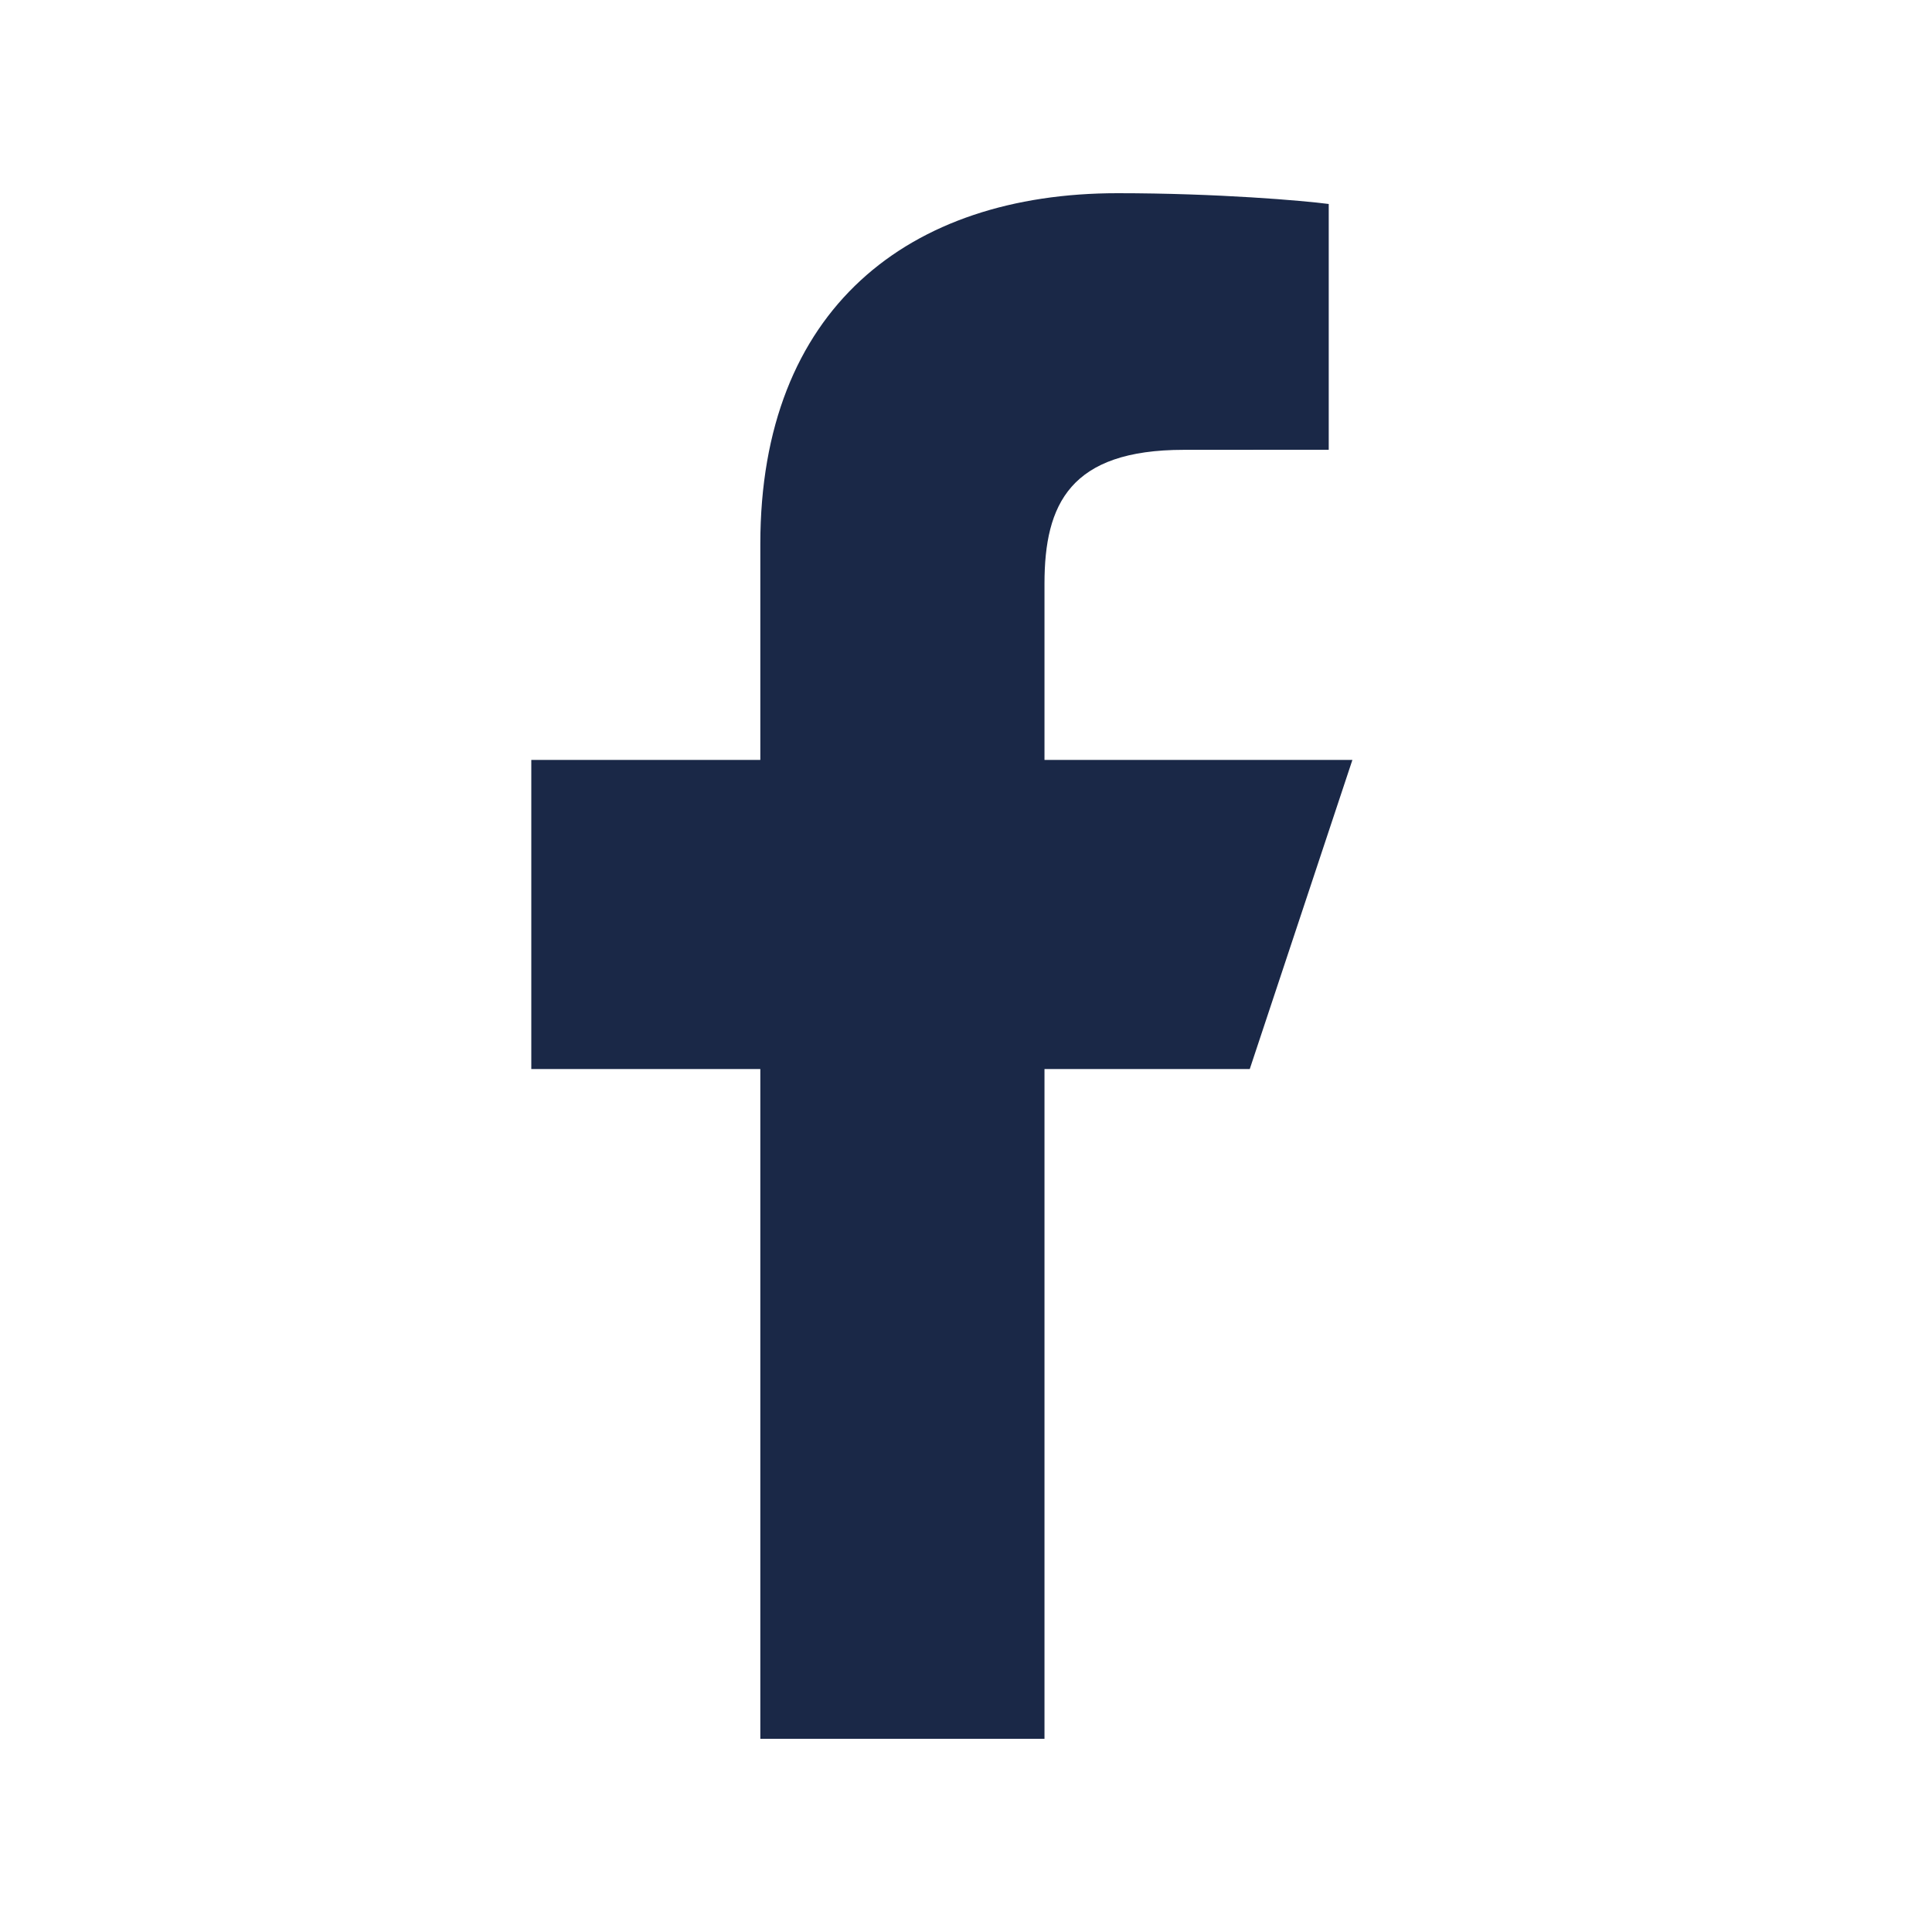
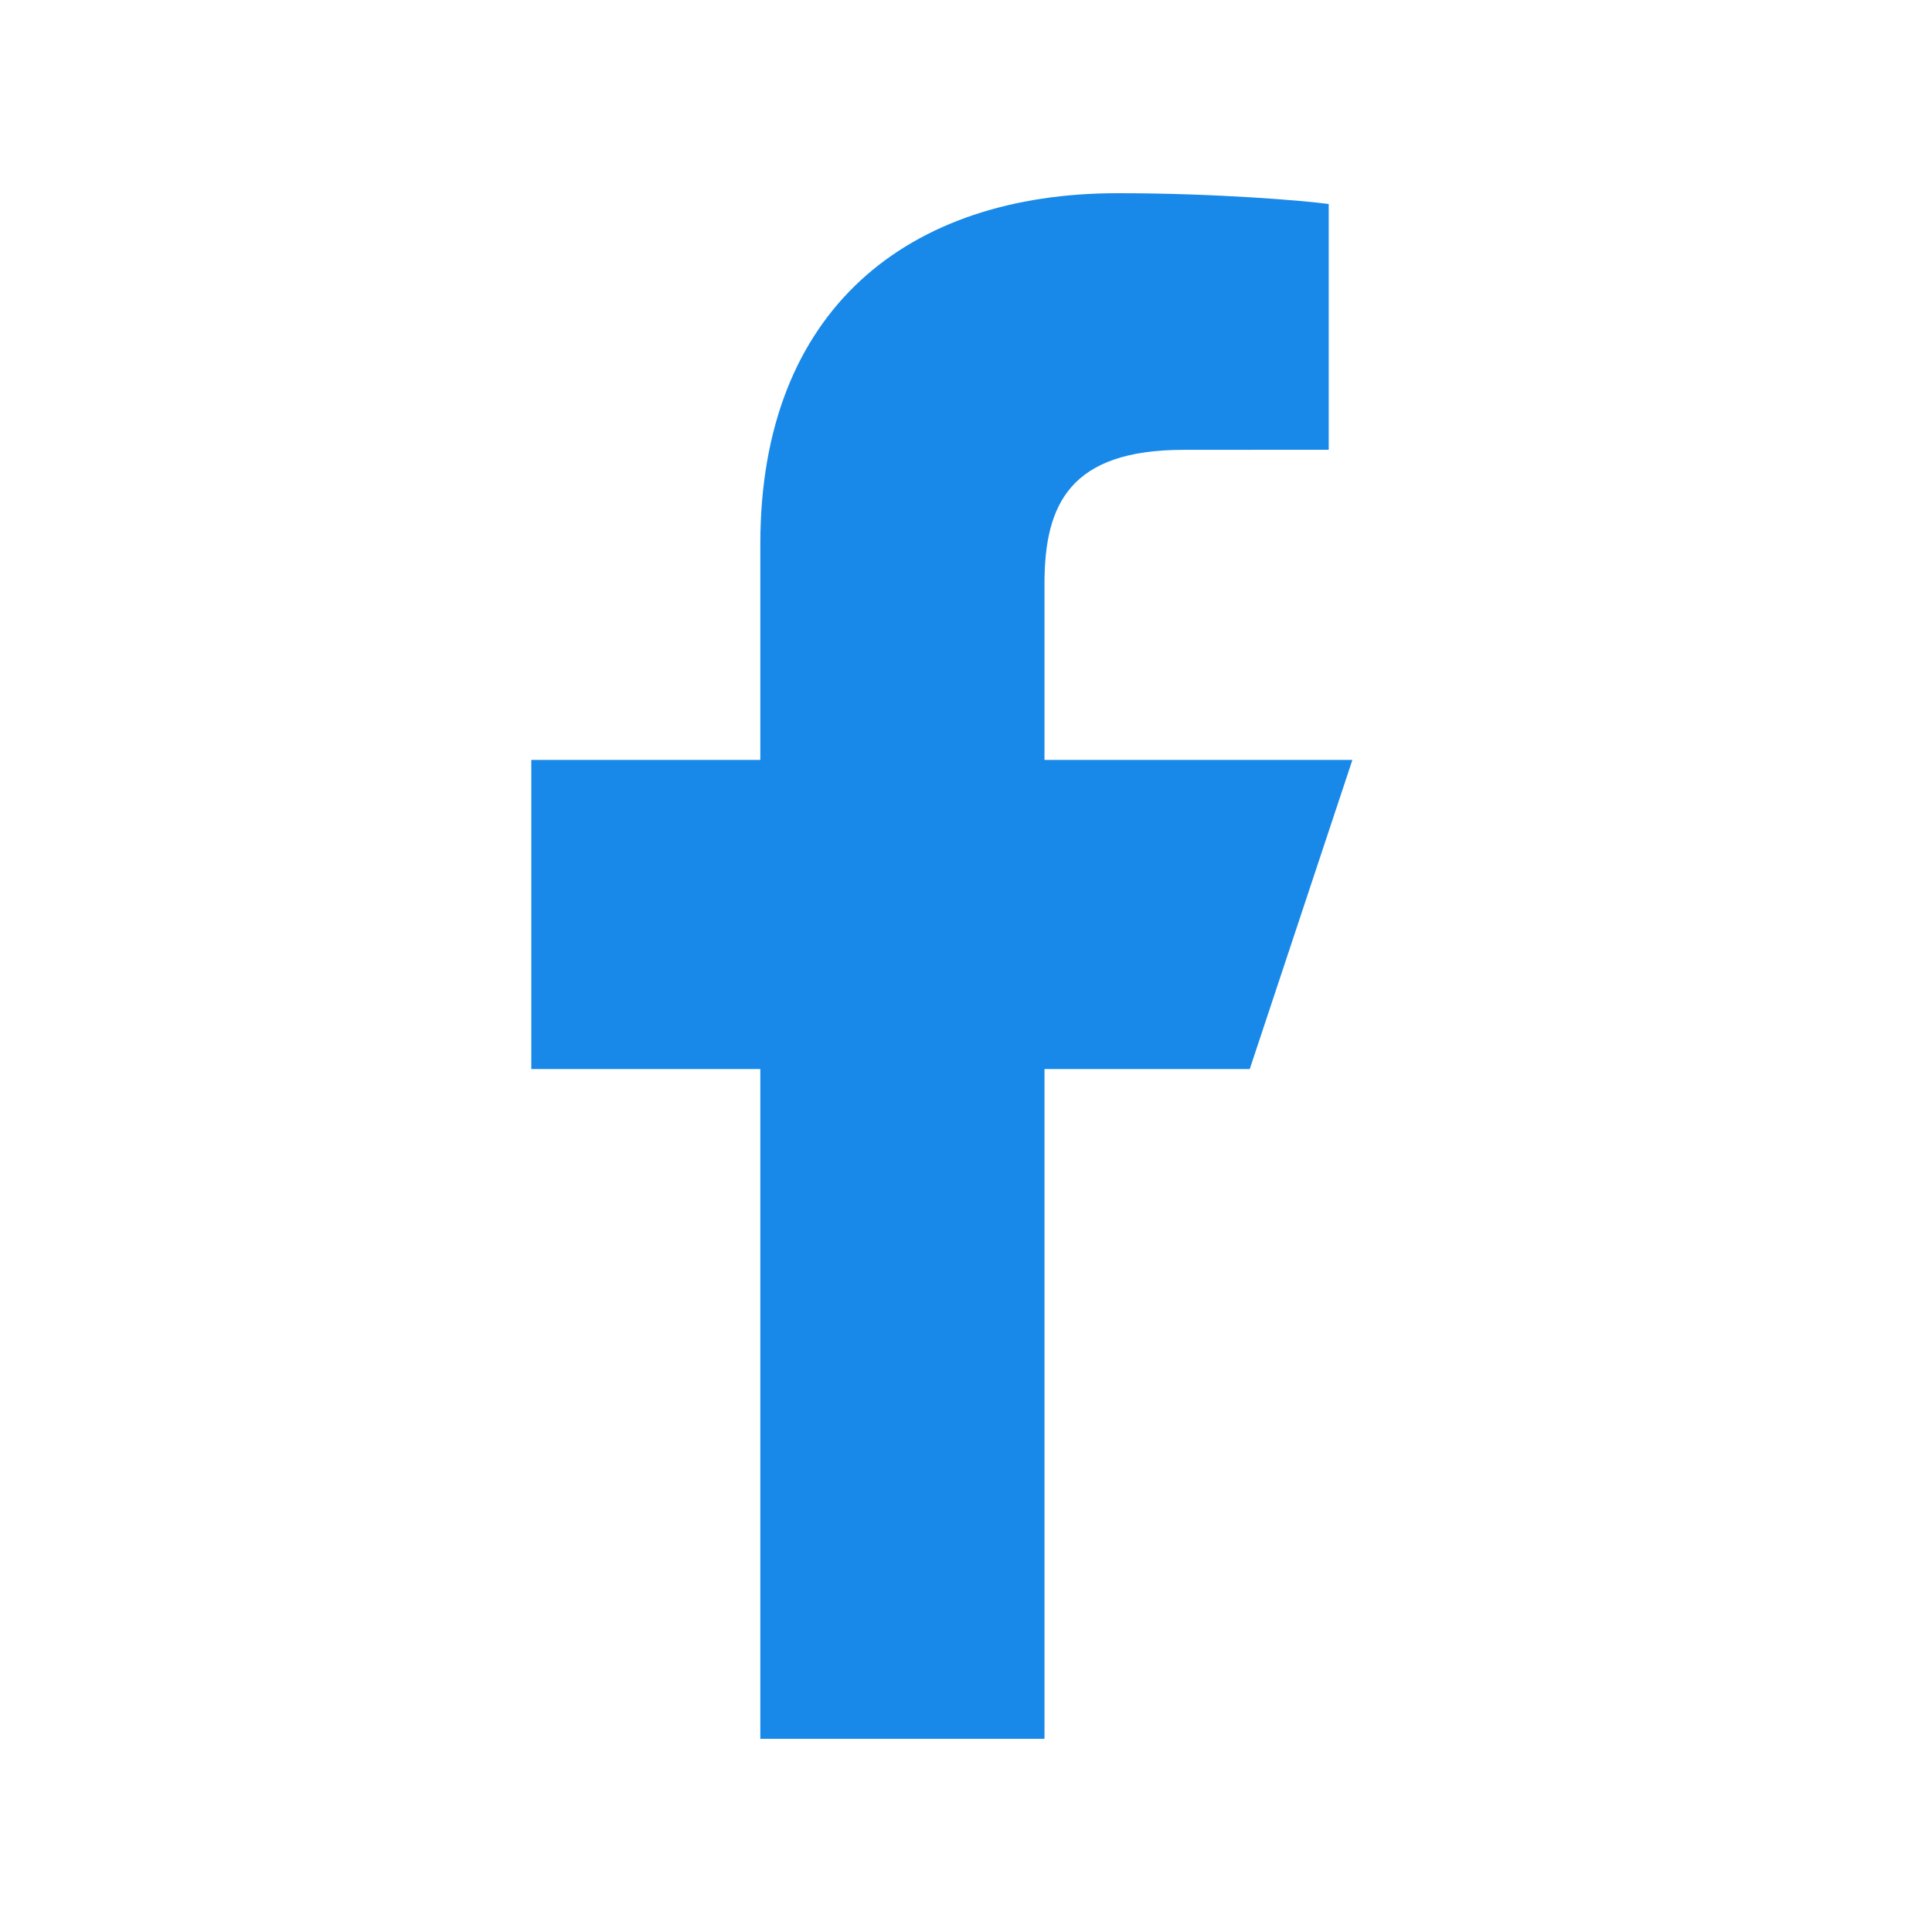
<svg xmlns="http://www.w3.org/2000/svg" width="24" height="24" viewBox="0 0 24 24" fill="none">
-   <path d="M9.445 21.6V13.28H6.6V9.44H9.445V6.758C9.445 3.837 11.287 2.4 13.882 2.4C15.126 2.4 16.194 2.493 16.506 2.534V5.587L14.705 5.588C13.294 5.588 12.975 6.261 12.975 7.25V9.44H16.8L15.525 13.28H12.975V21.6H9.445Z" fill="#1A2847" />
+   <path d="M9.445 21.6V13.28H6.6V9.44H9.445V6.758C9.445 3.837 11.287 2.4 13.882 2.4C15.126 2.4 16.194 2.493 16.506 2.534V5.587L14.705 5.588C13.294 5.588 12.975 6.261 12.975 7.25V9.44H16.8L15.525 13.28H12.975V21.6H9.445Z" fill="#1889E9" />
</svg>
